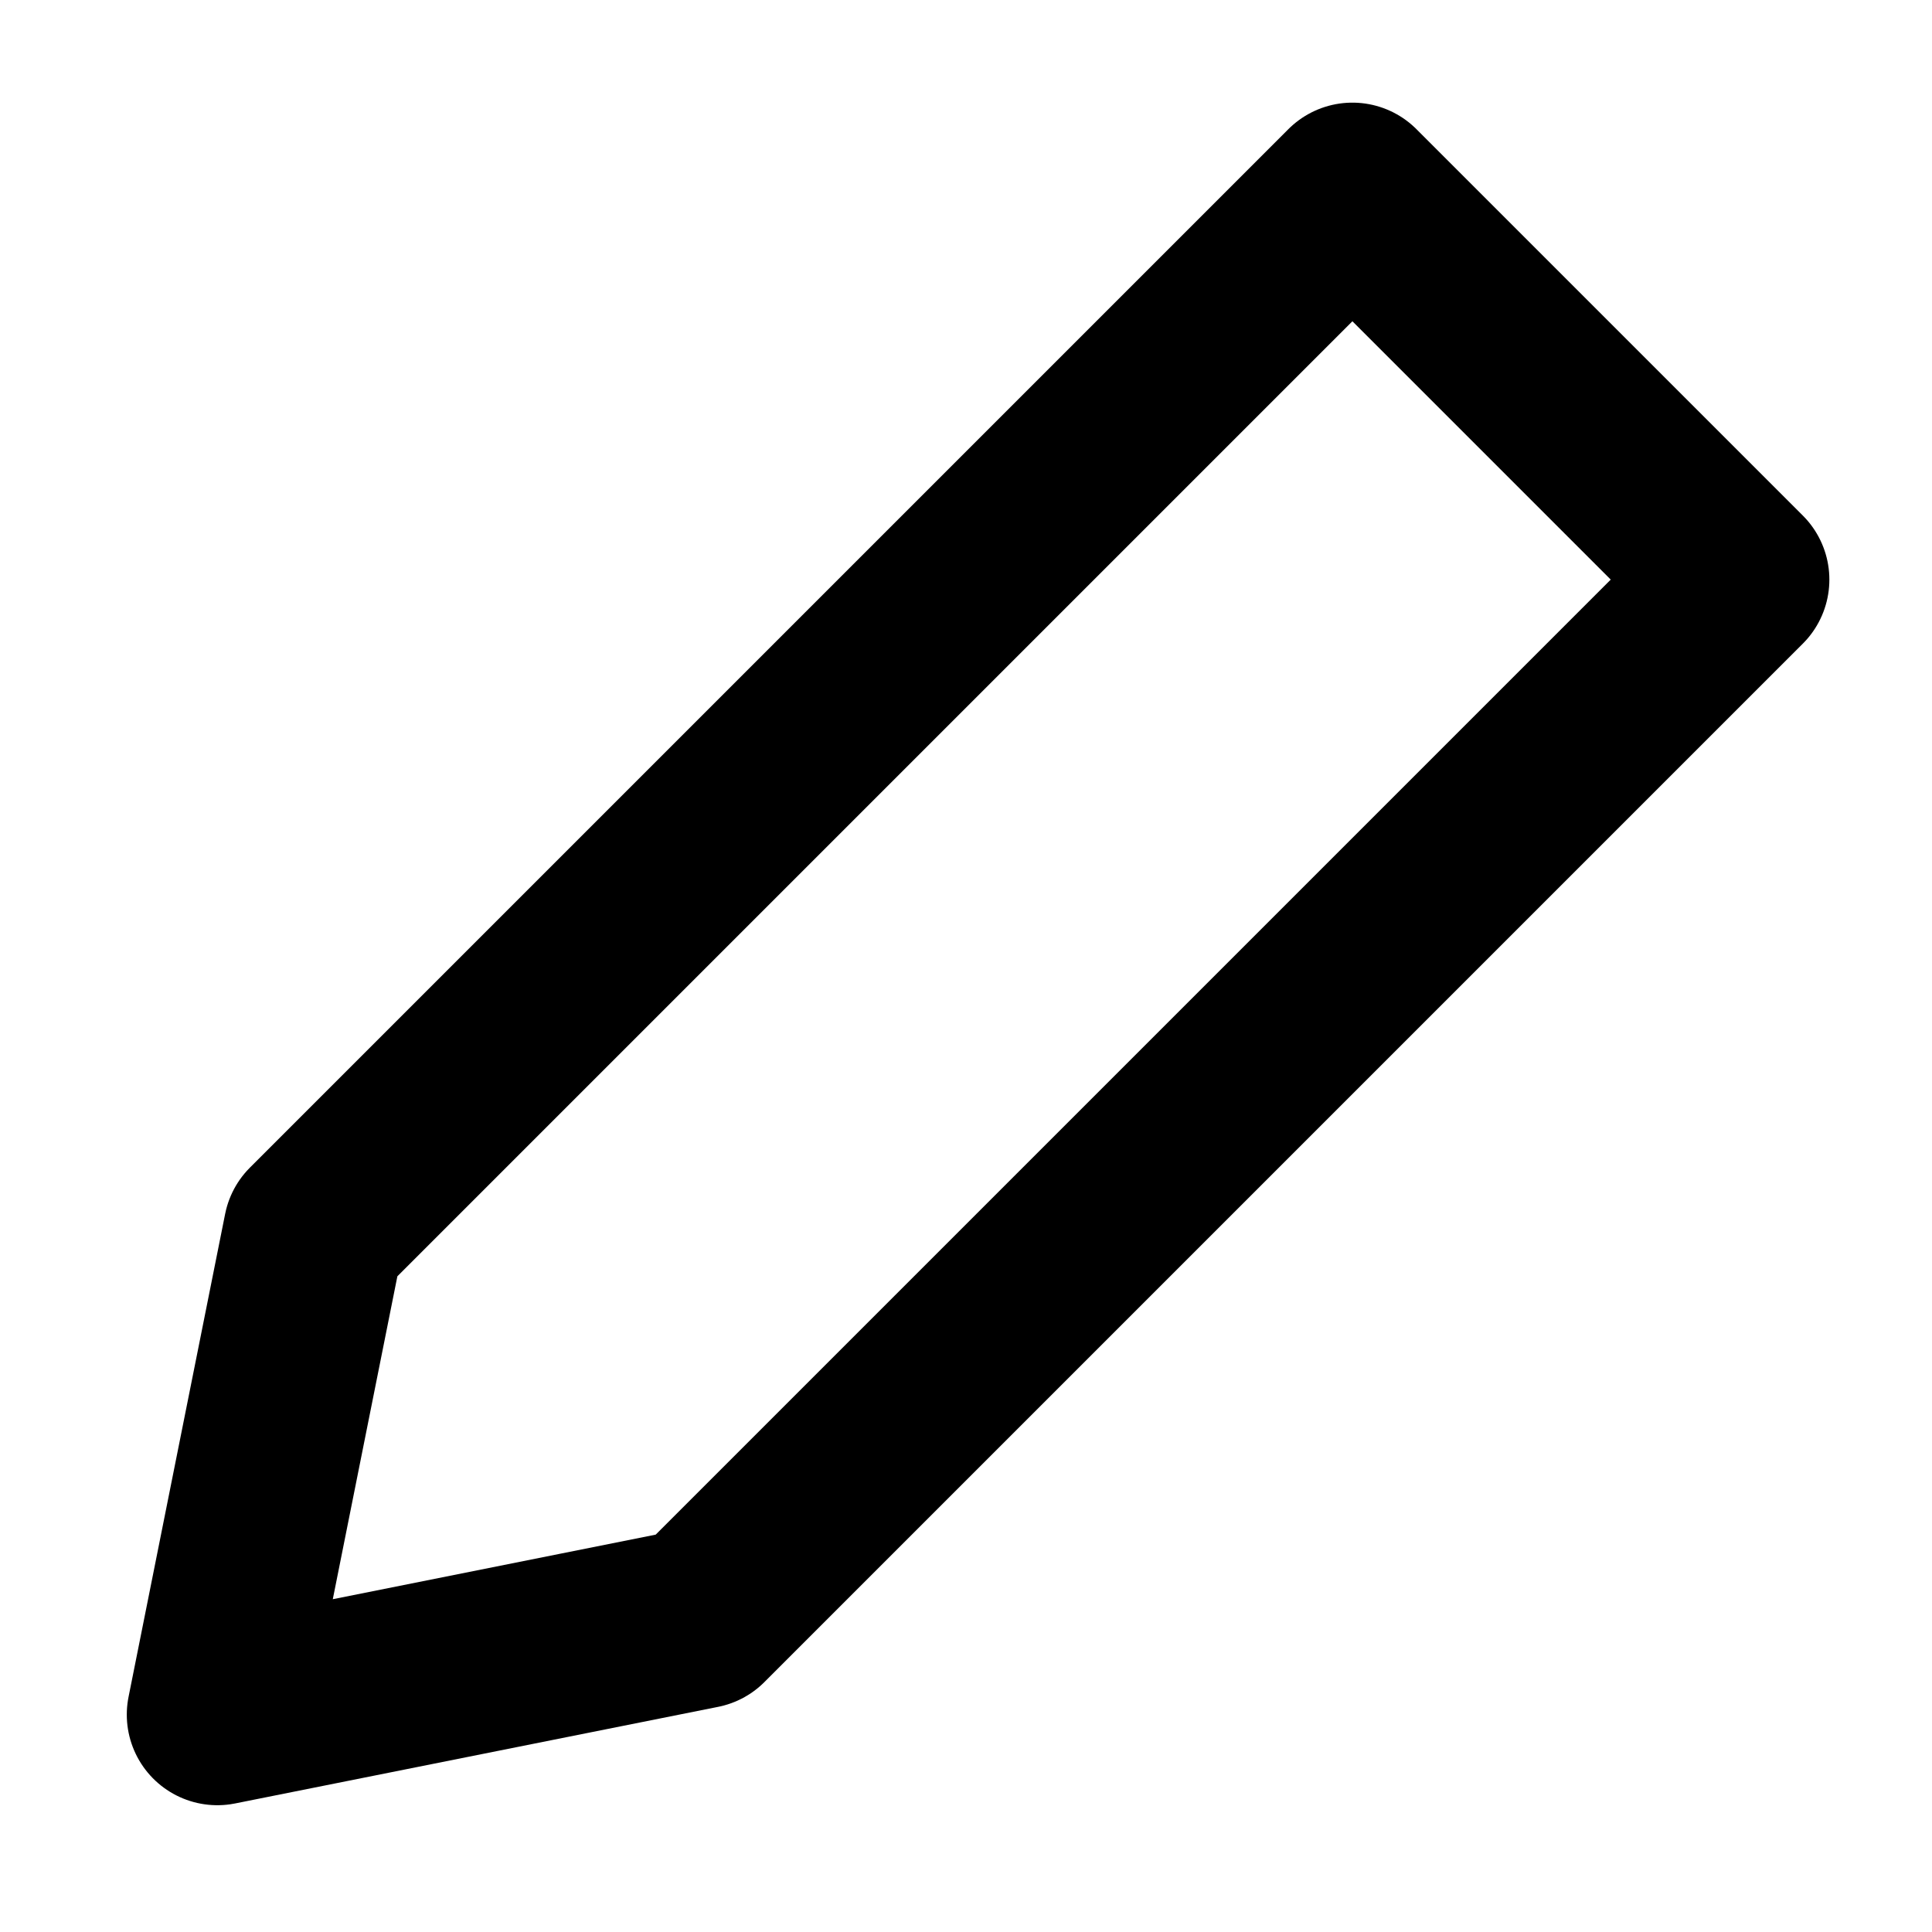
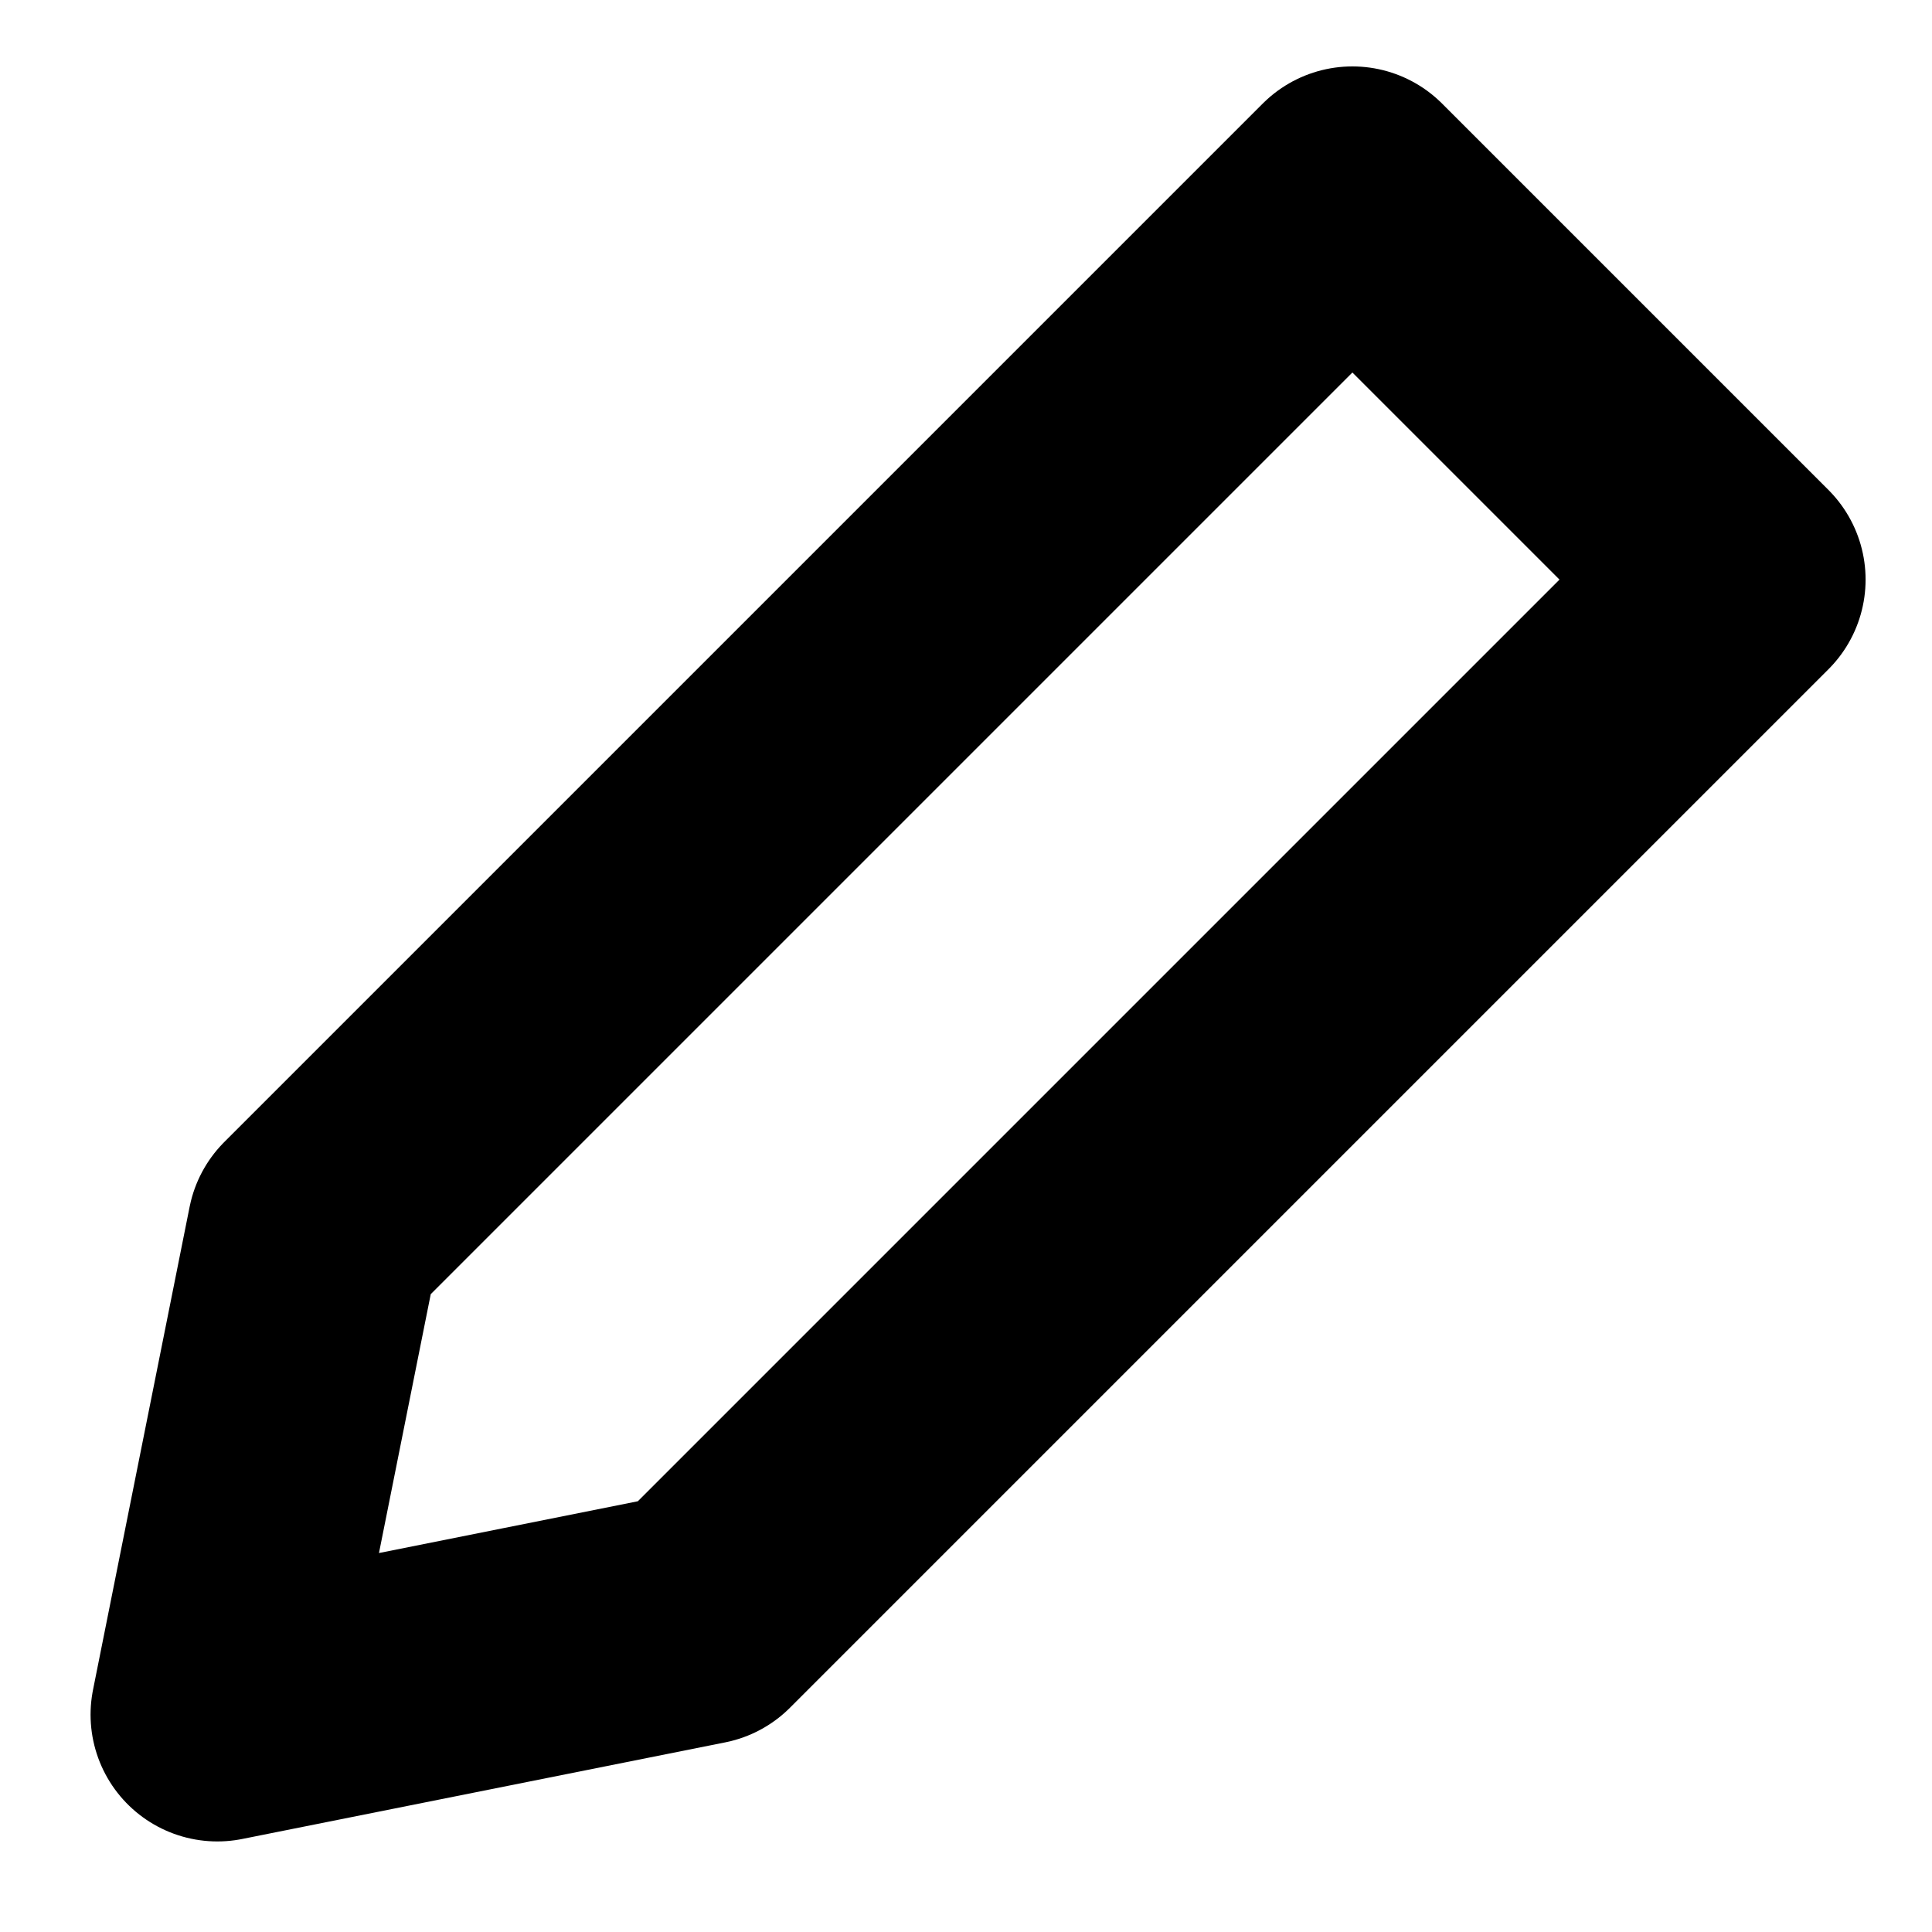
- <svg xmlns="http://www.w3.org/2000/svg" width="13" height="13" viewBox="0 0 16 16" fill="none" stroke="currentColor" stroke-width="1.5" stroke-linejoin="round">
+ <svg xmlns="http://www.w3.org/2000/svg" width="13" height="13" viewBox="0 0 16 16" fill="none" stroke="currentColor" stroke-width="2.1" stroke-linejoin="round">
  <path d="M11.2 1.6l3.2 3.2-8.6 8.6-4 .8.8-4z" />
</svg>
